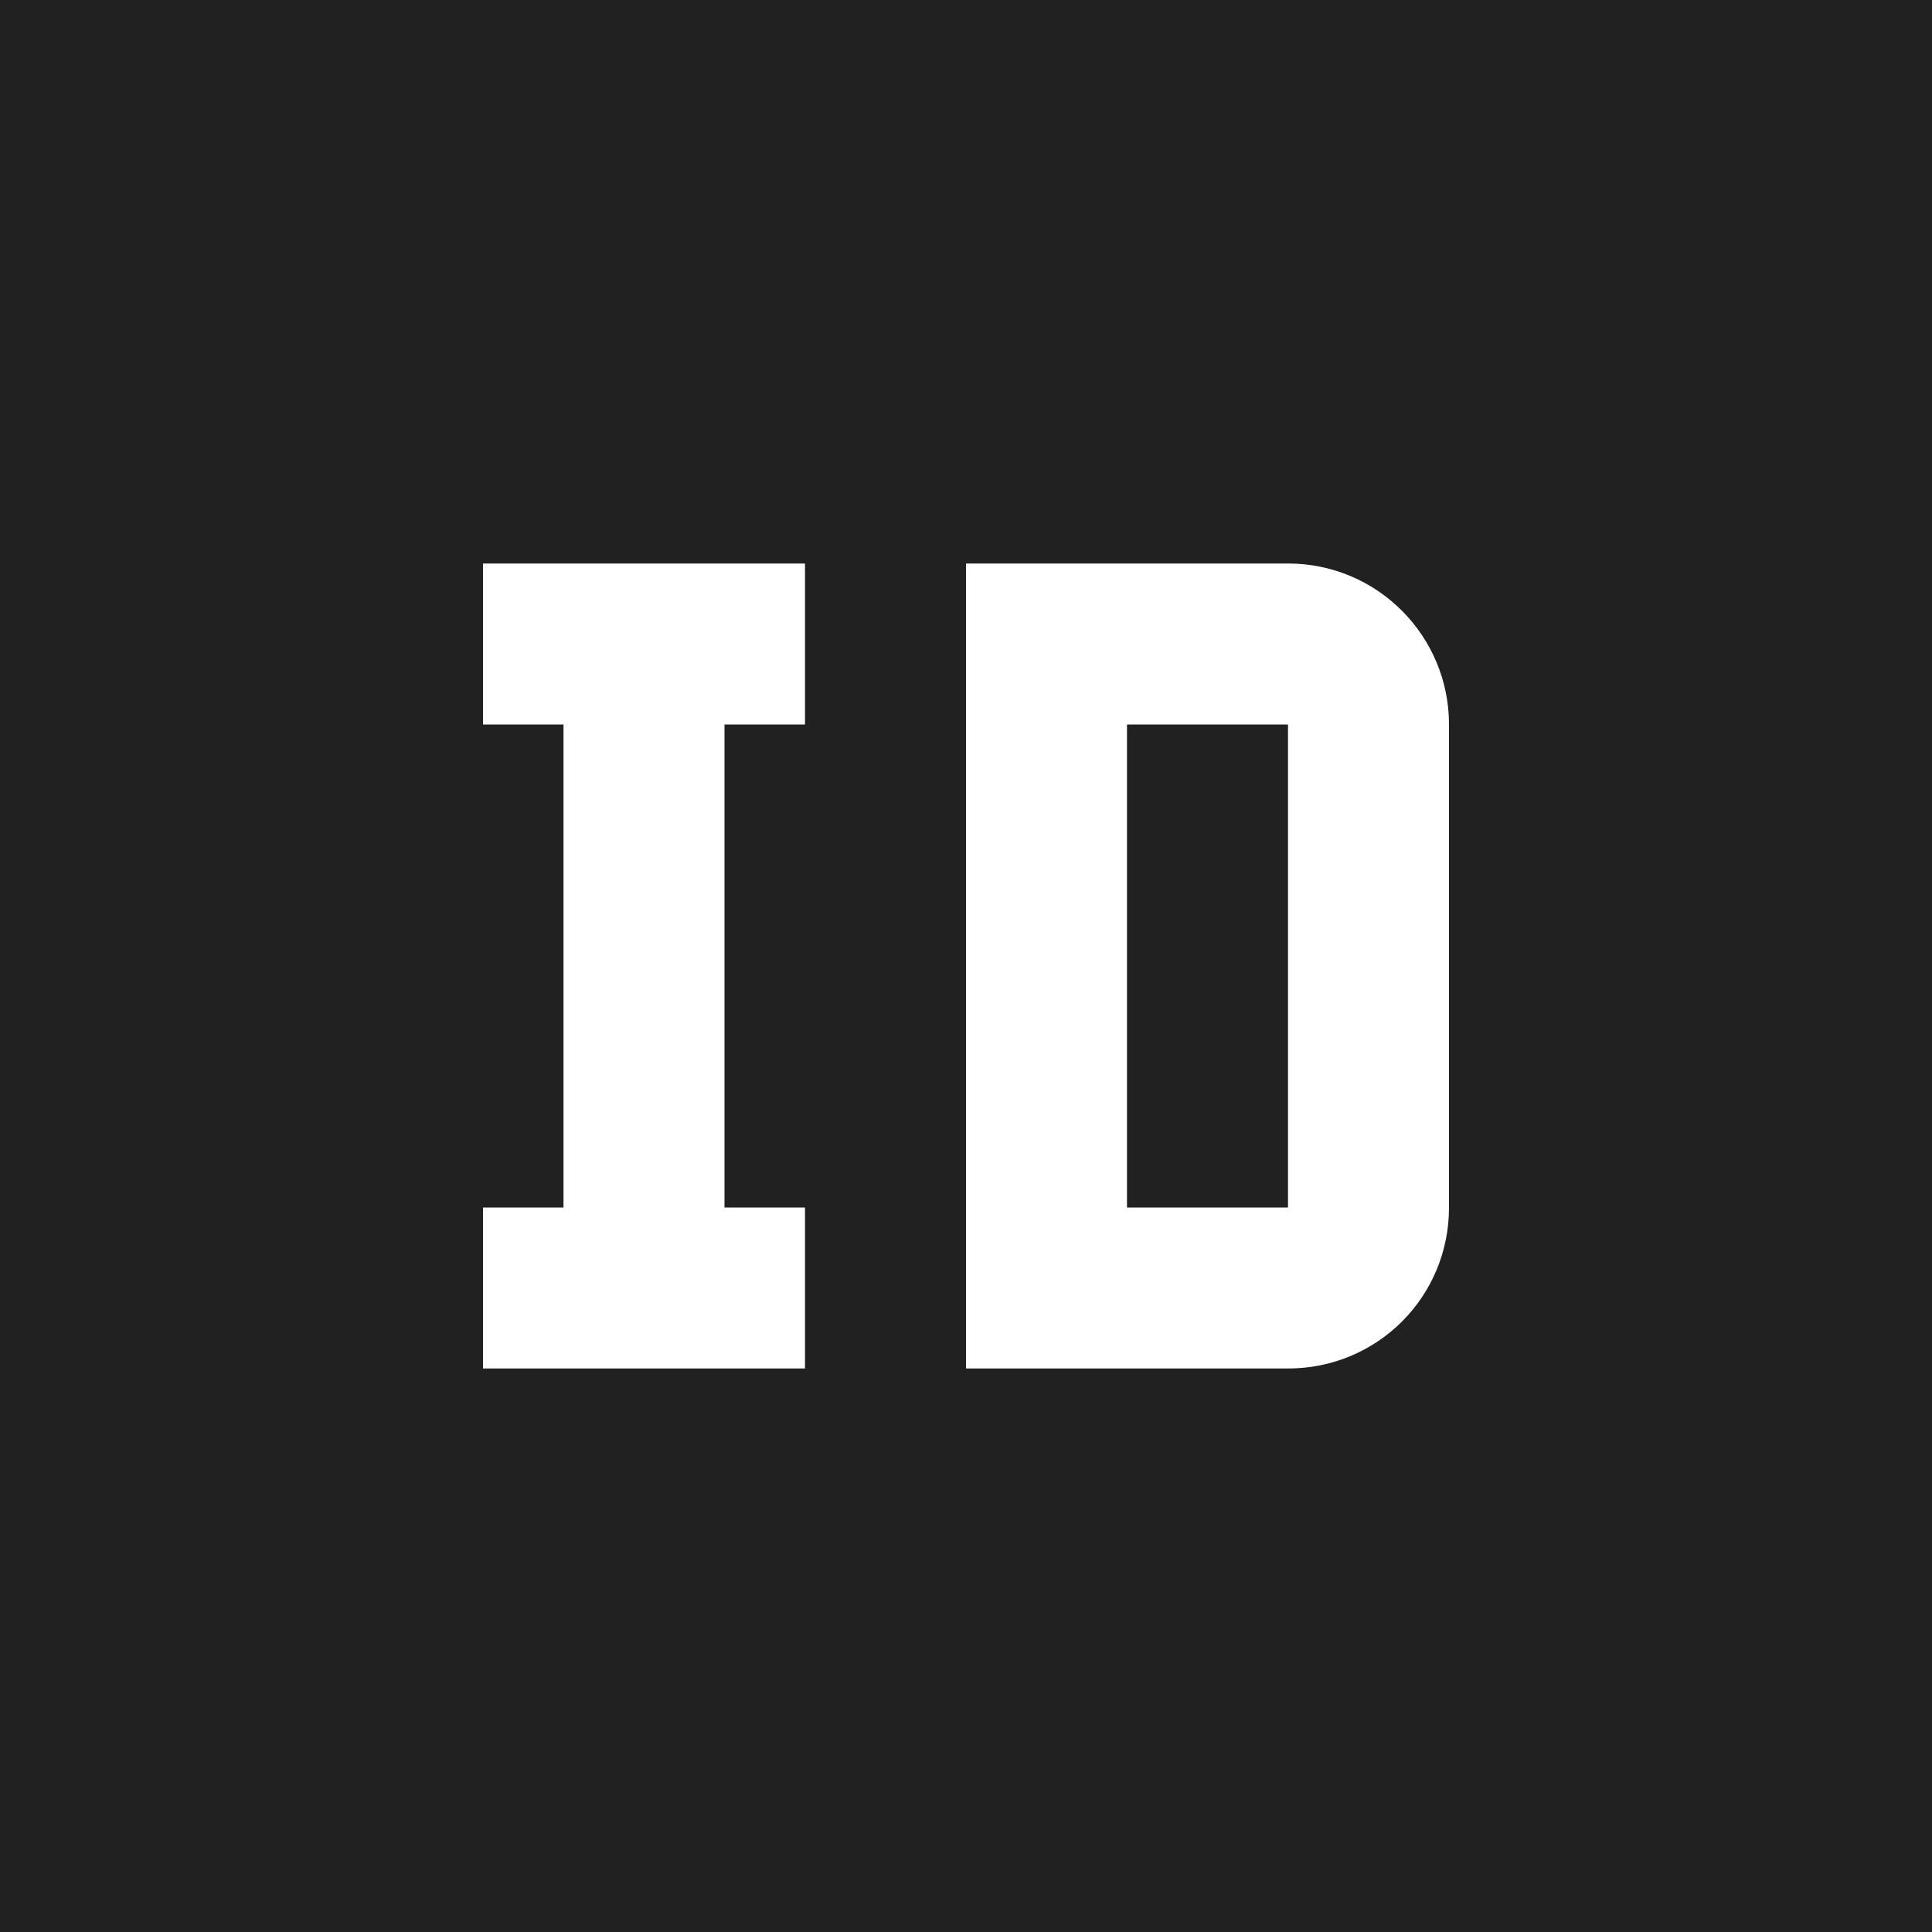
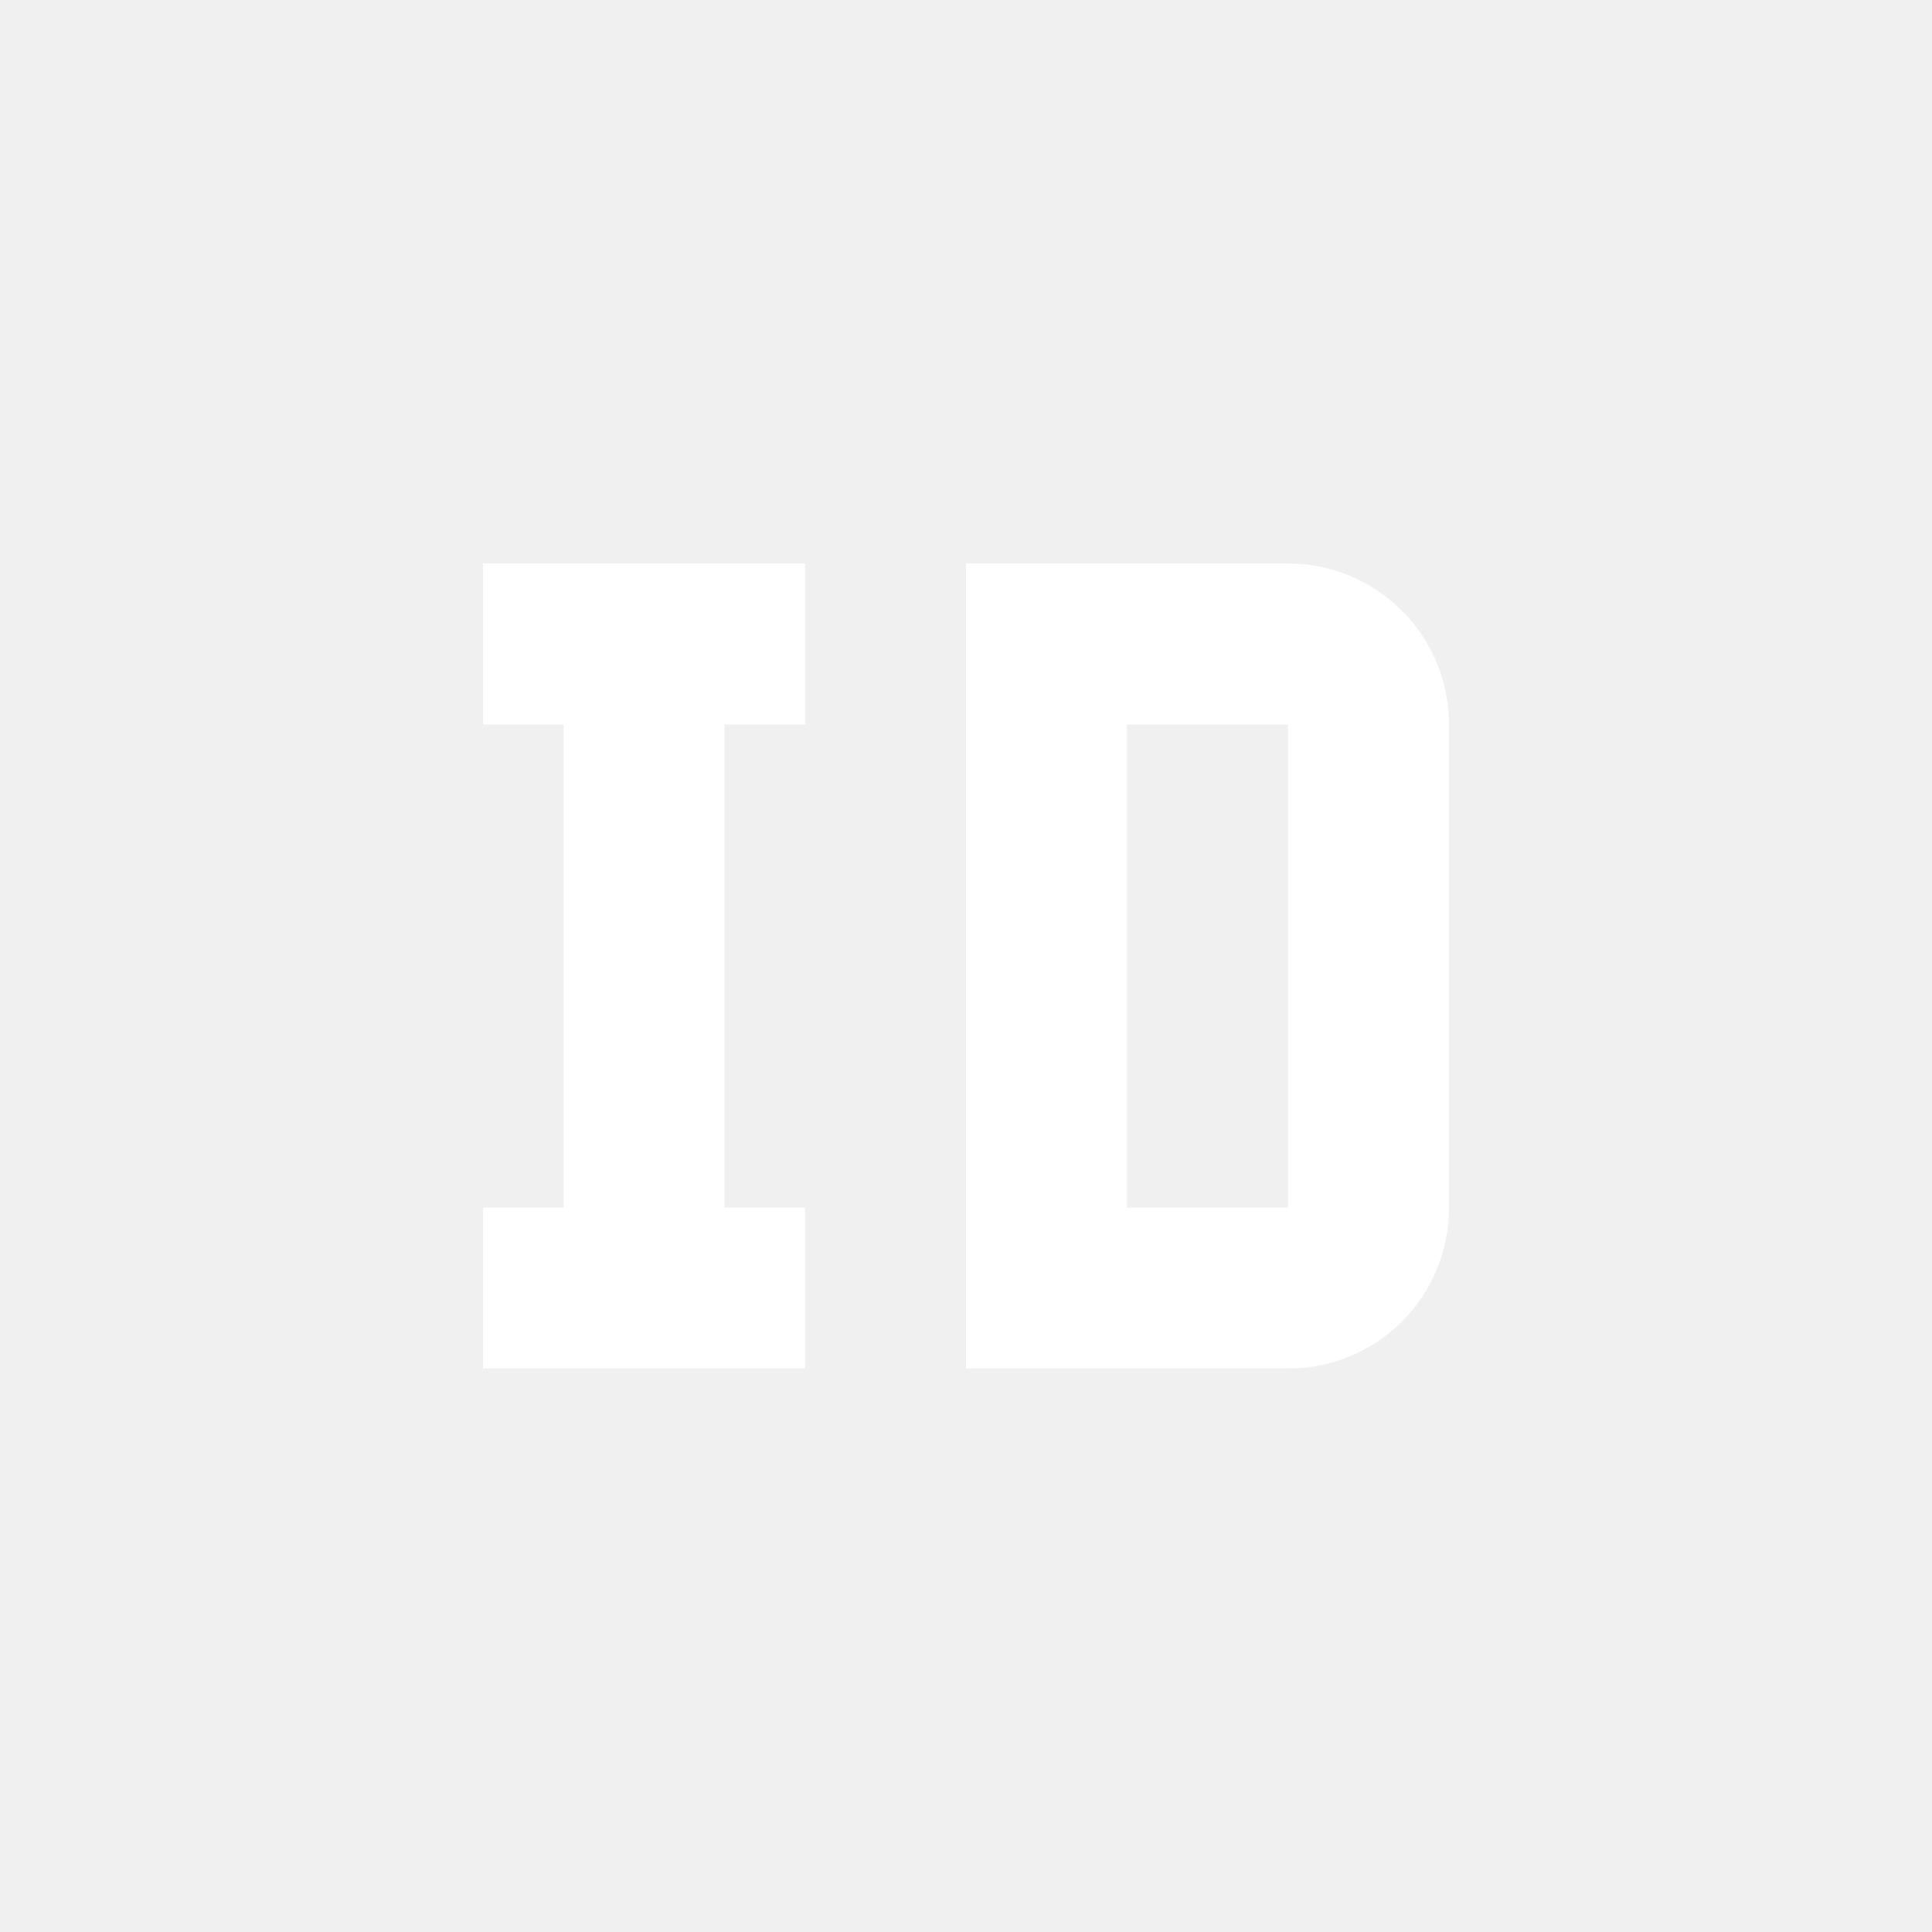
<svg xmlns="http://www.w3.org/2000/svg" viewBox="0 0 24 24">
-   <rect width="100%" height="100%" fill="#212121" />
+   <rect width="100%" height="100%" fill="transparent" />
  <path fill="#fff" d="M10 7V9H9V15H10V17H6V15H7V9H6V7H10M16 7C17.11 7 18 7.9 18 9V15C18 16.11 17.11 17 16 17H12V7M16 9H14V15H16V9Z" />
</svg>
